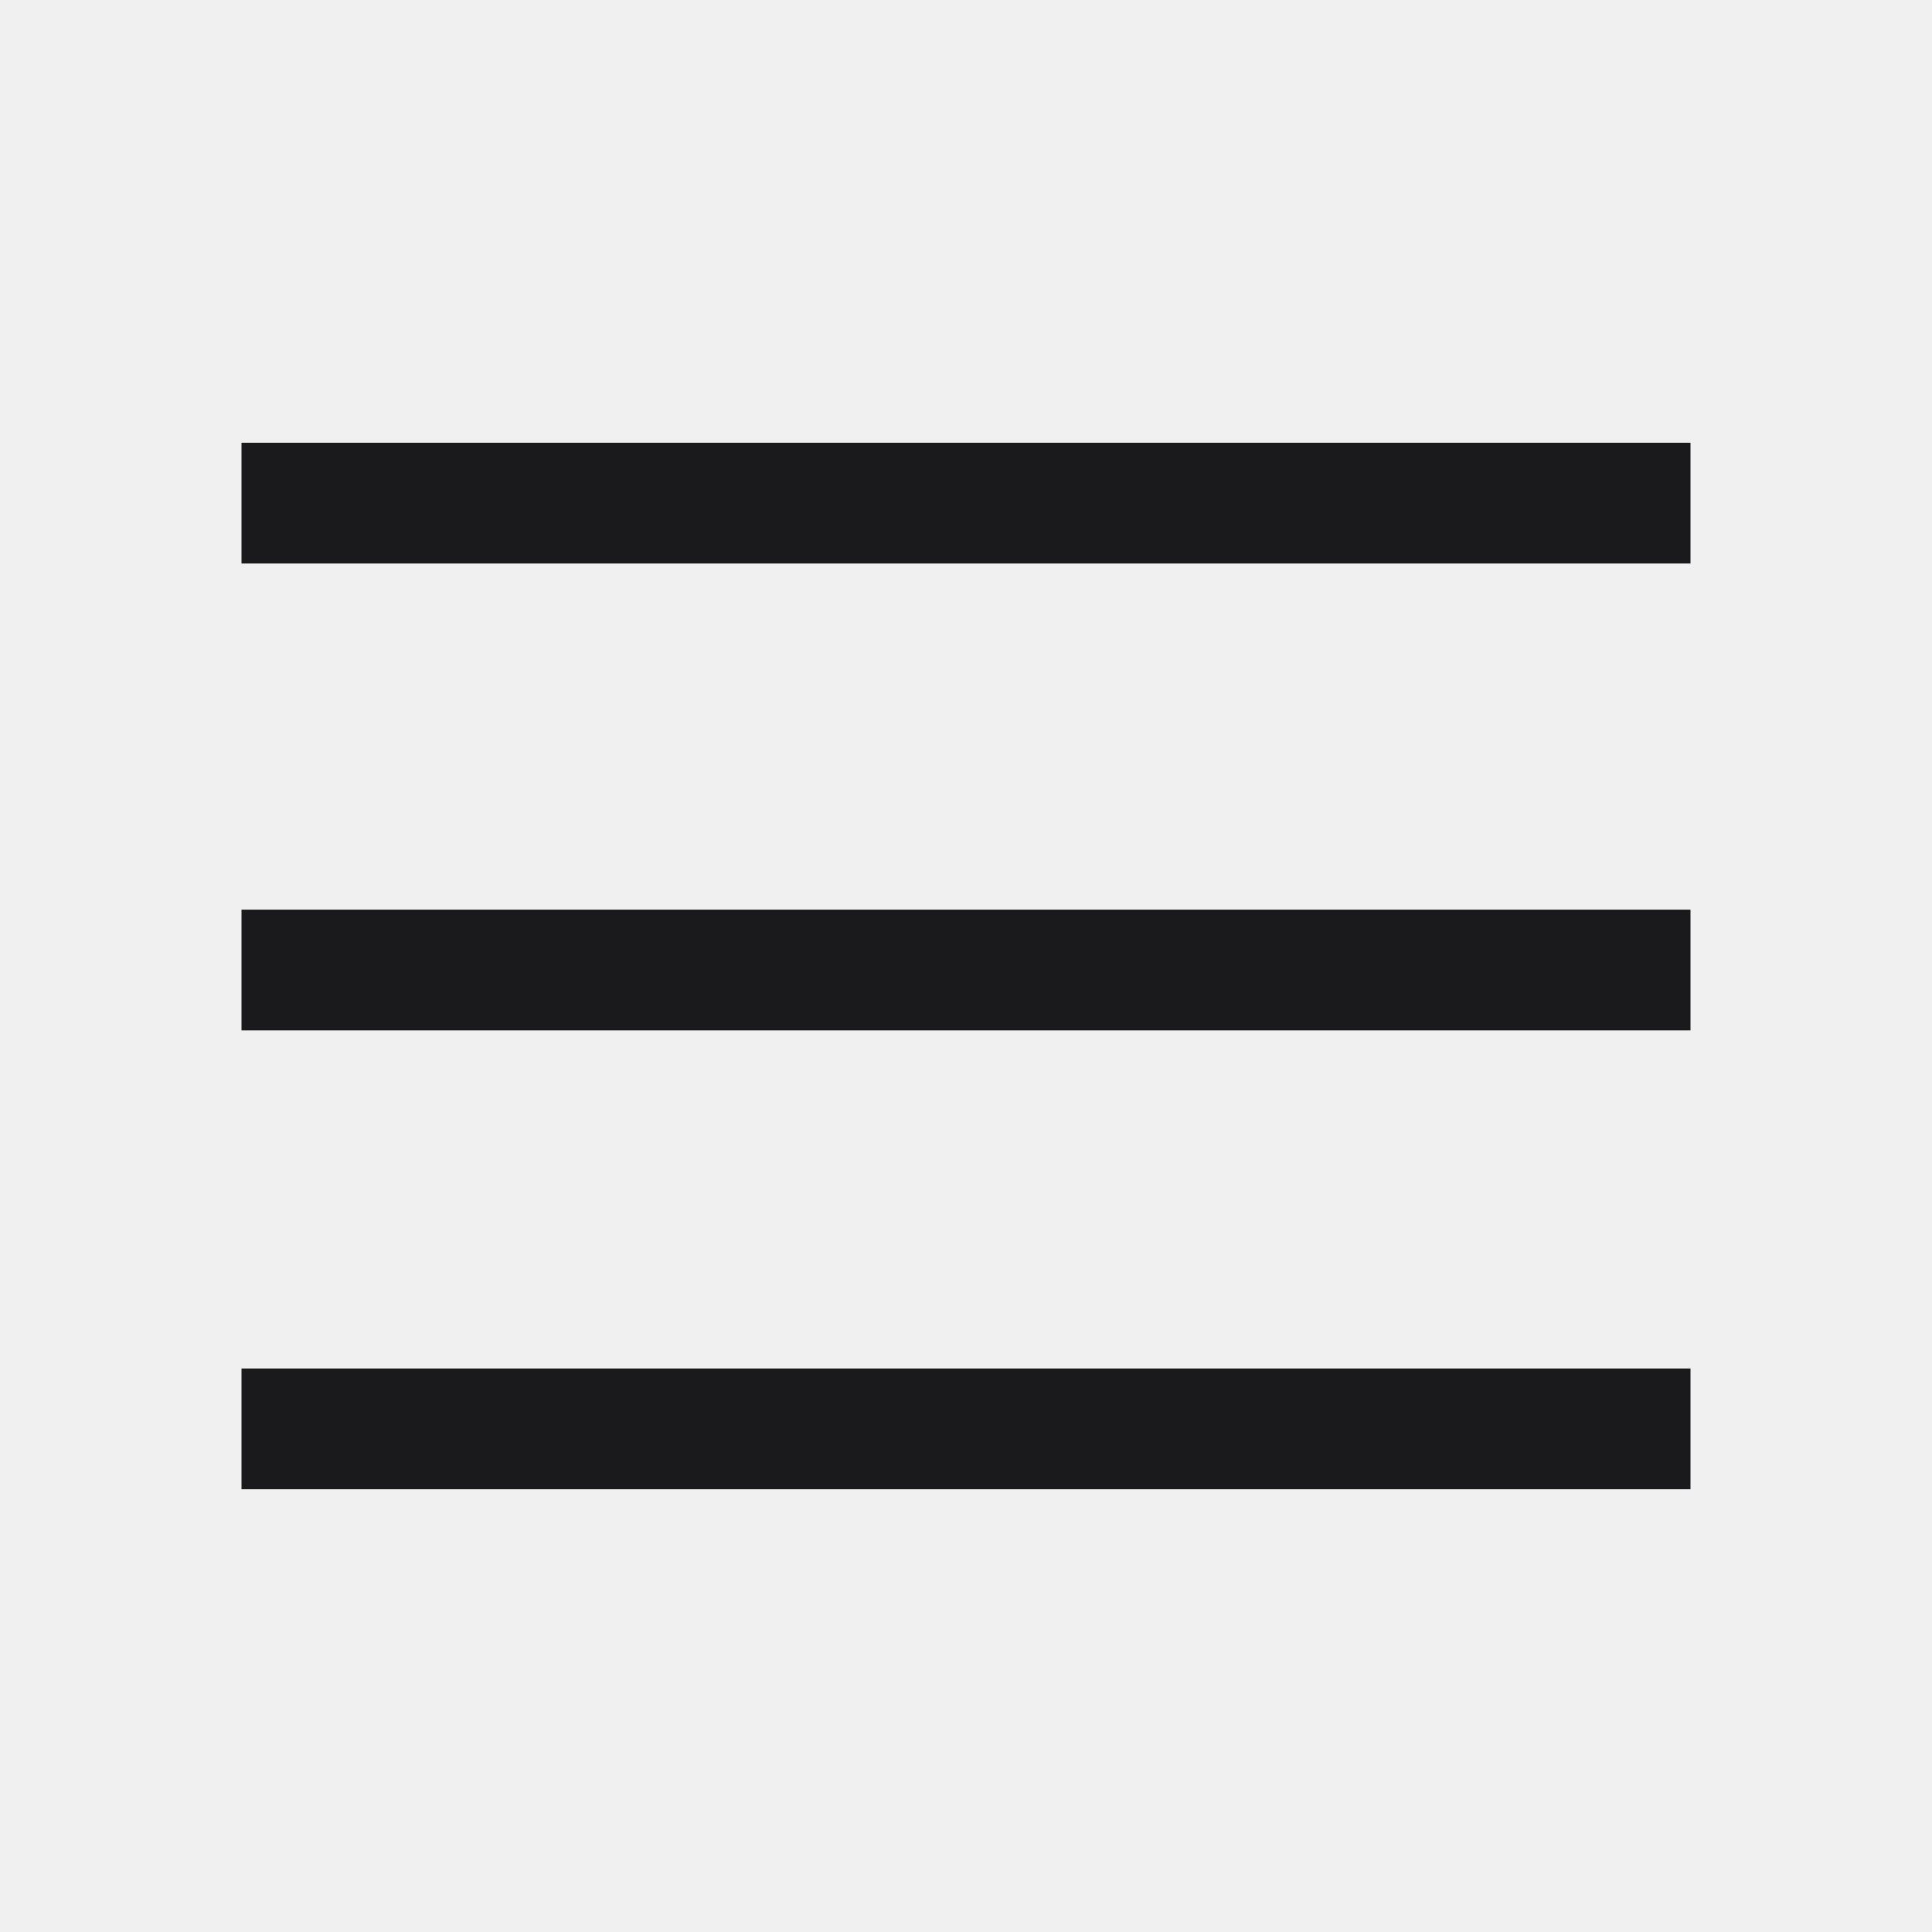
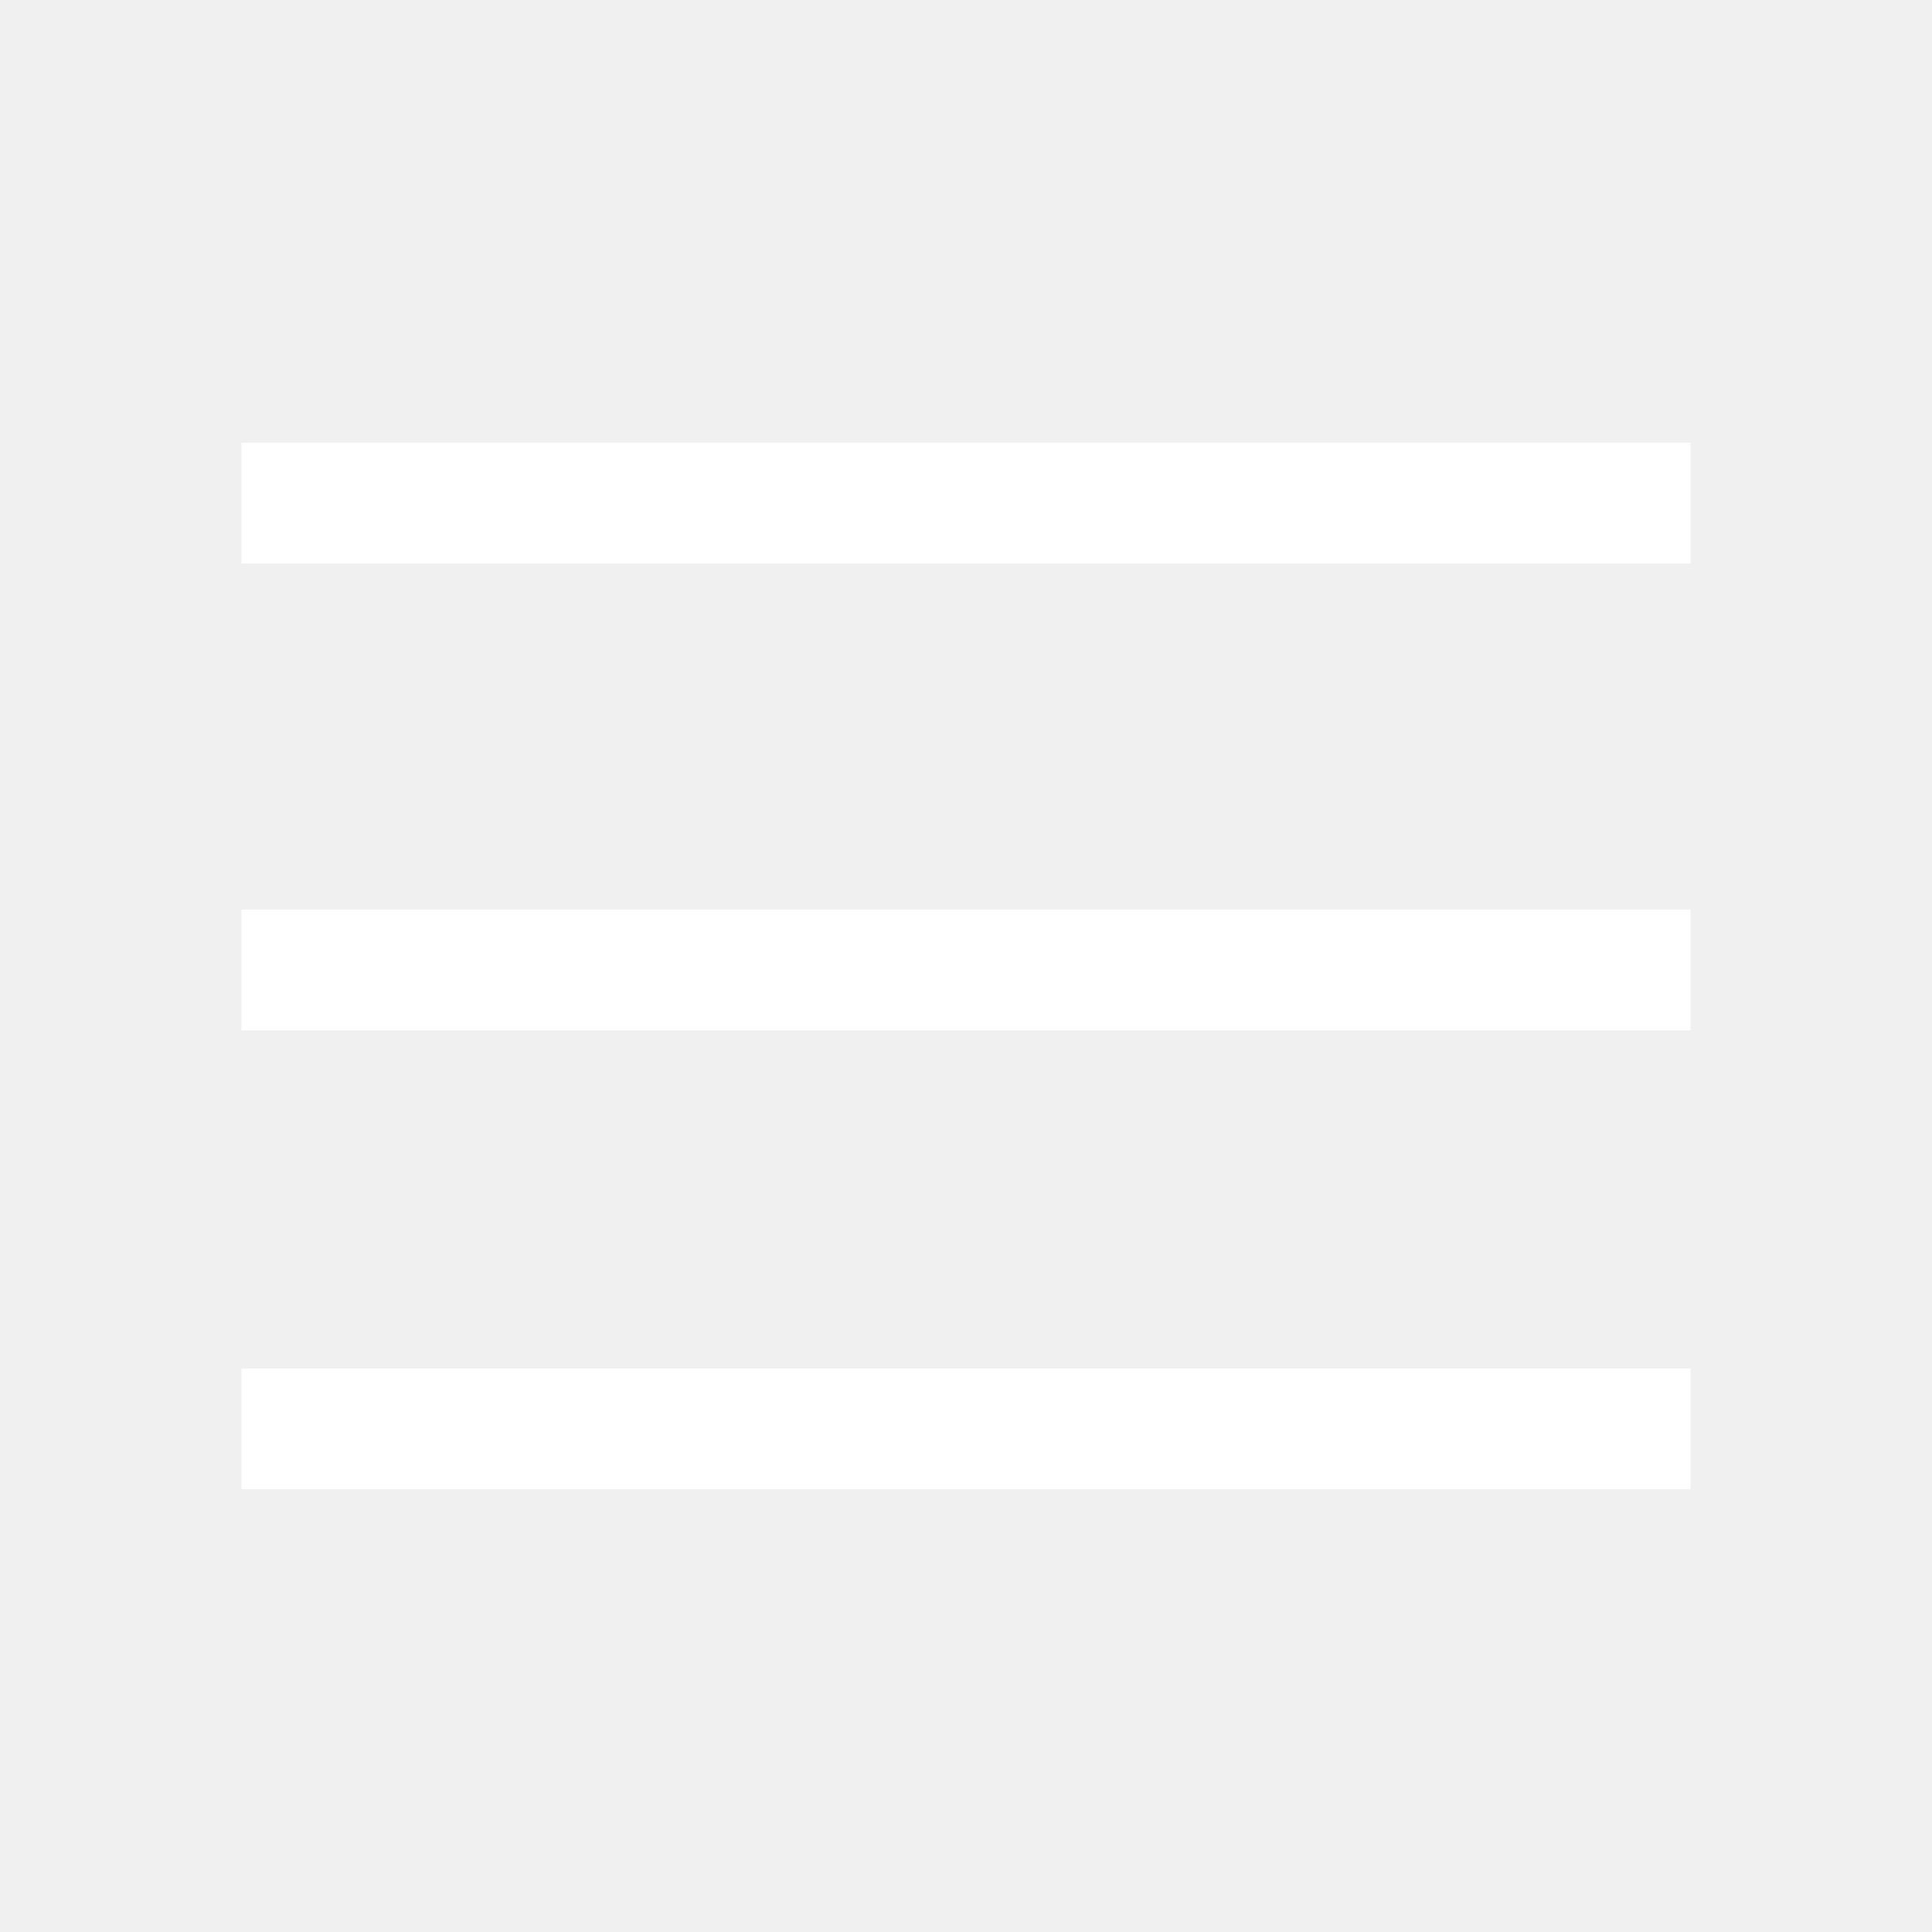
<svg xmlns="http://www.w3.org/2000/svg" width="24" height="24" viewBox="0 0 24 24" fill="none">
  <g clip-path="url(#clip0_320_131)">
-     <path fill-rule="evenodd" clip-rule="evenodd" d="M21 5.5H3V7H21V5.5ZM21 11.3H3V12.8H21V11.3ZM3 17H21V18.5H3V17Z" fill="#1A1A1C" />
+     <path fill-rule="evenodd" clip-rule="evenodd" d="M21 5.5H3V7H21V5.5ZM21 11.3H3V12.8H21V11.3ZM3 17H21V18.5H3V17Z" fill="#fff" />
  </g>
  <defs>
    <clipPath id="clip0_320_131">
      <rect width="24" height="24" fill="white" />
    </clipPath>
  </defs>
</svg>
